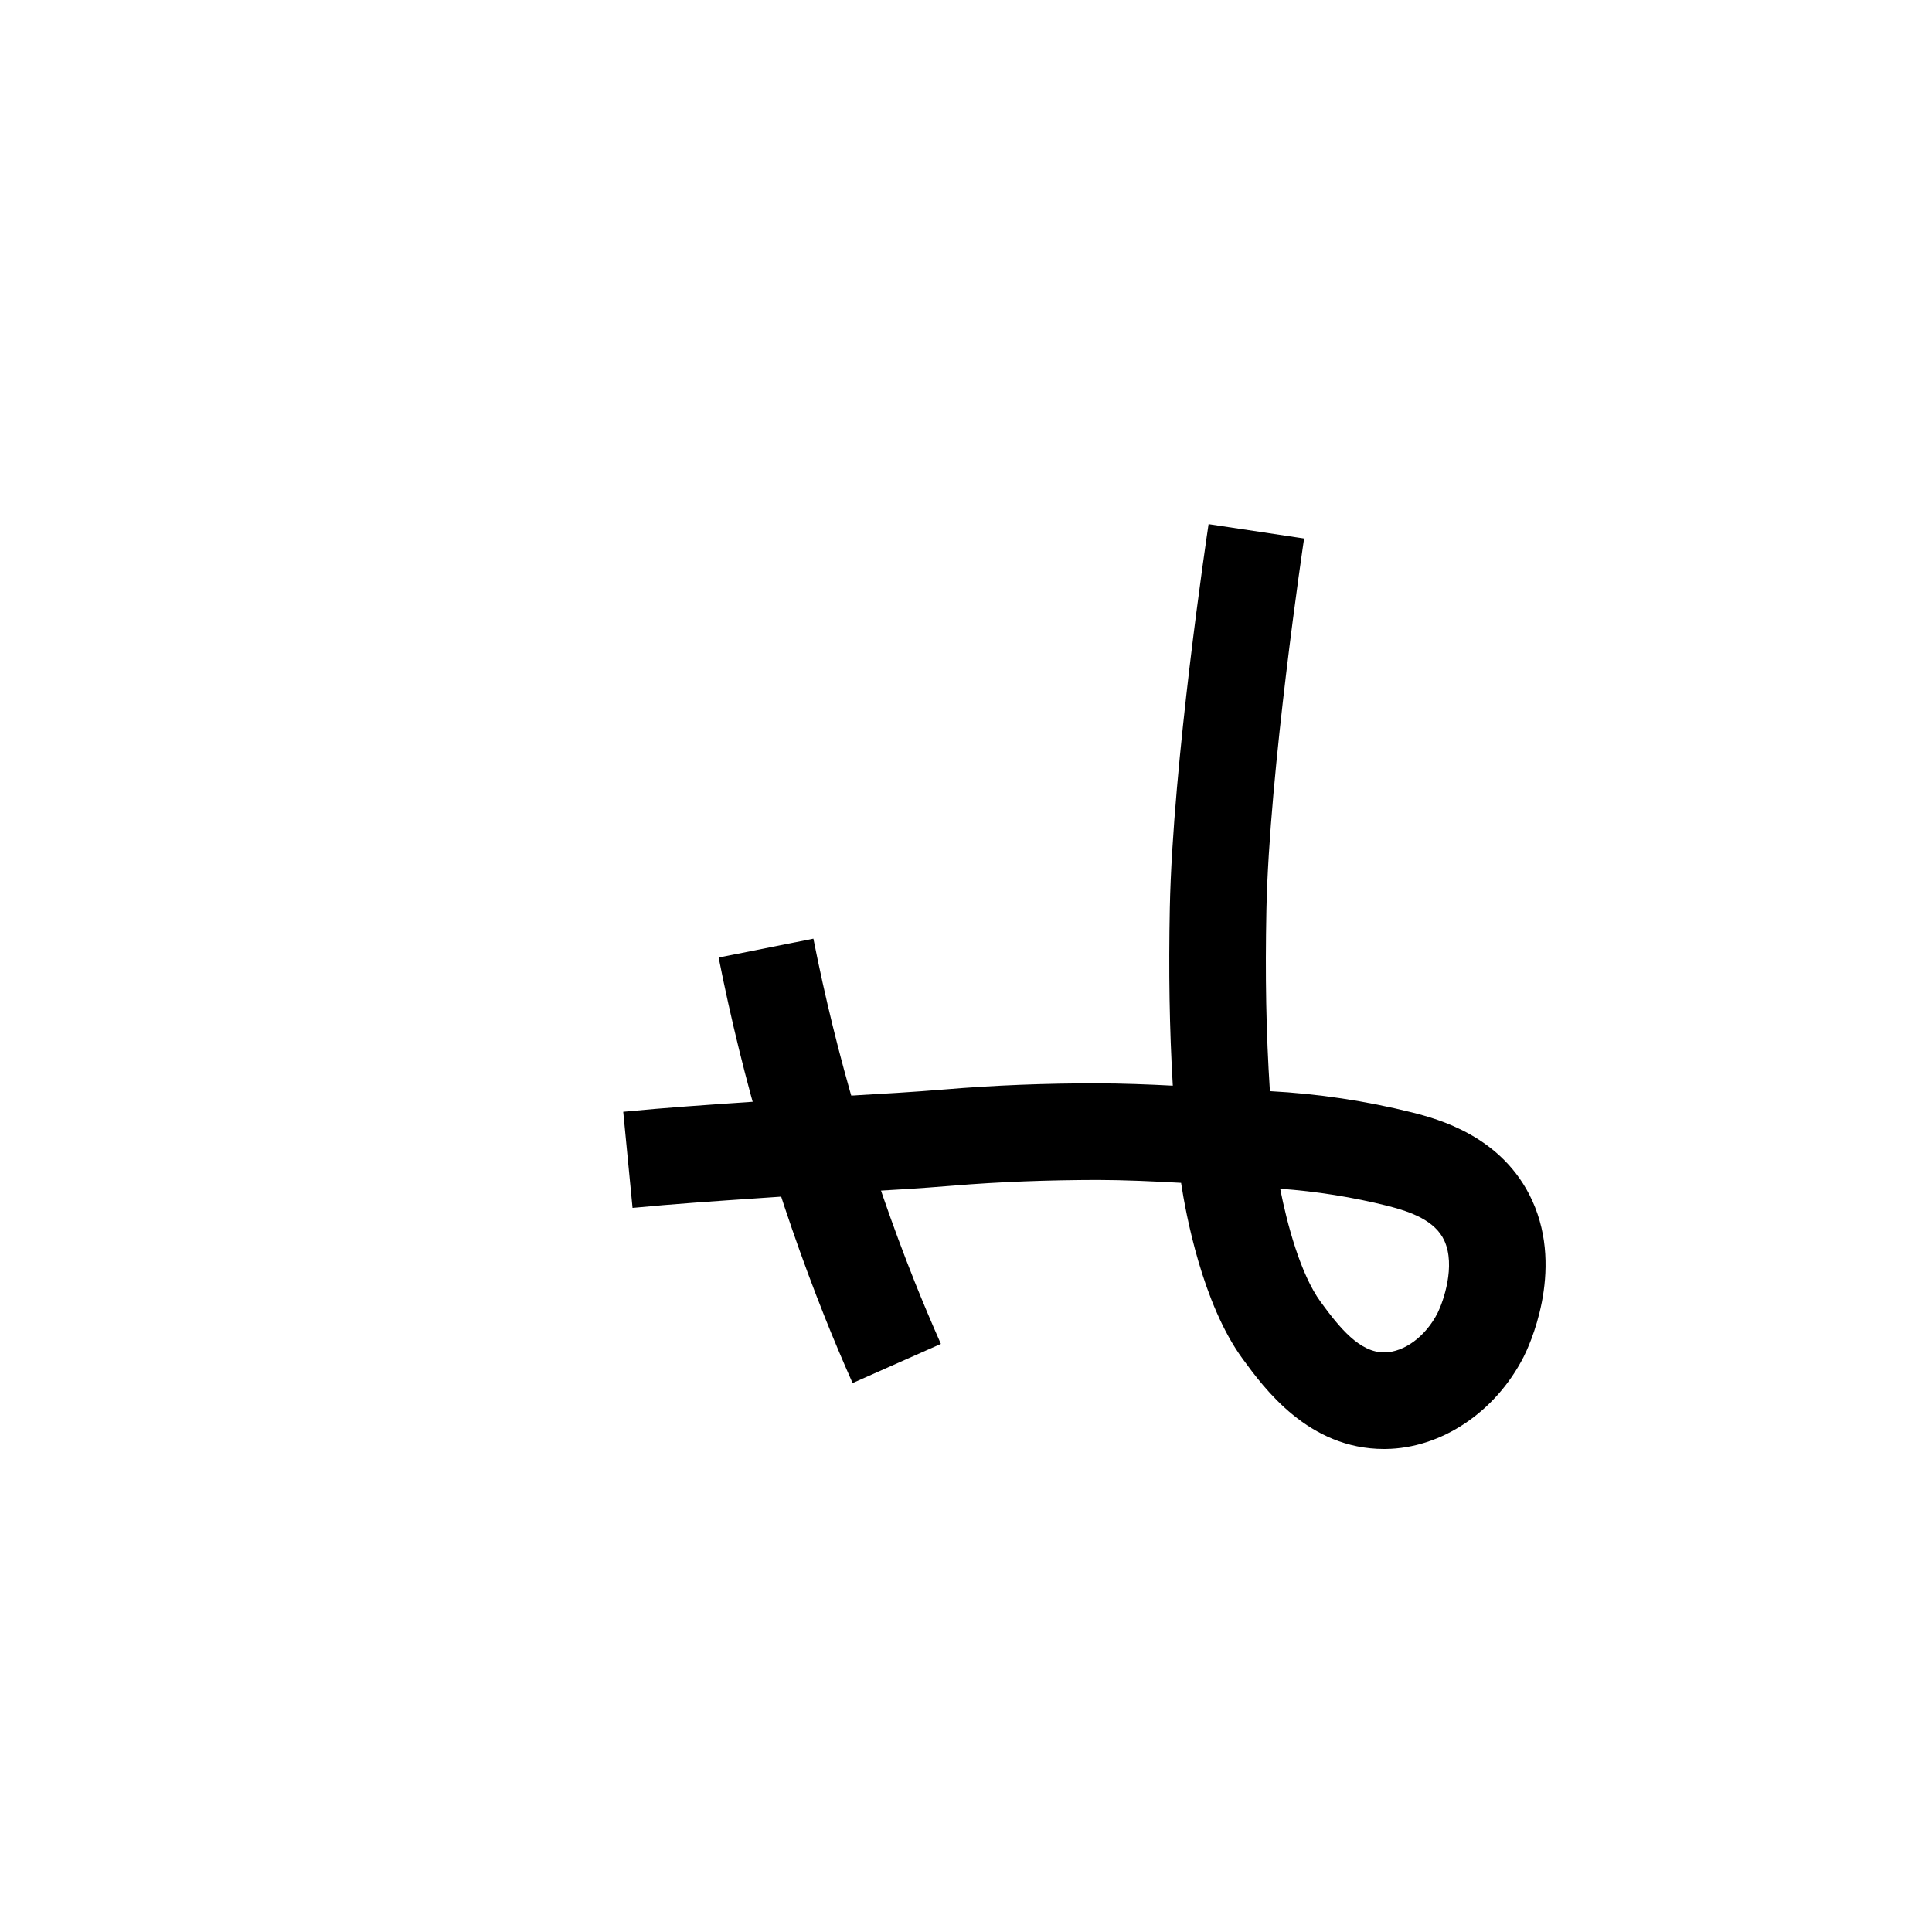
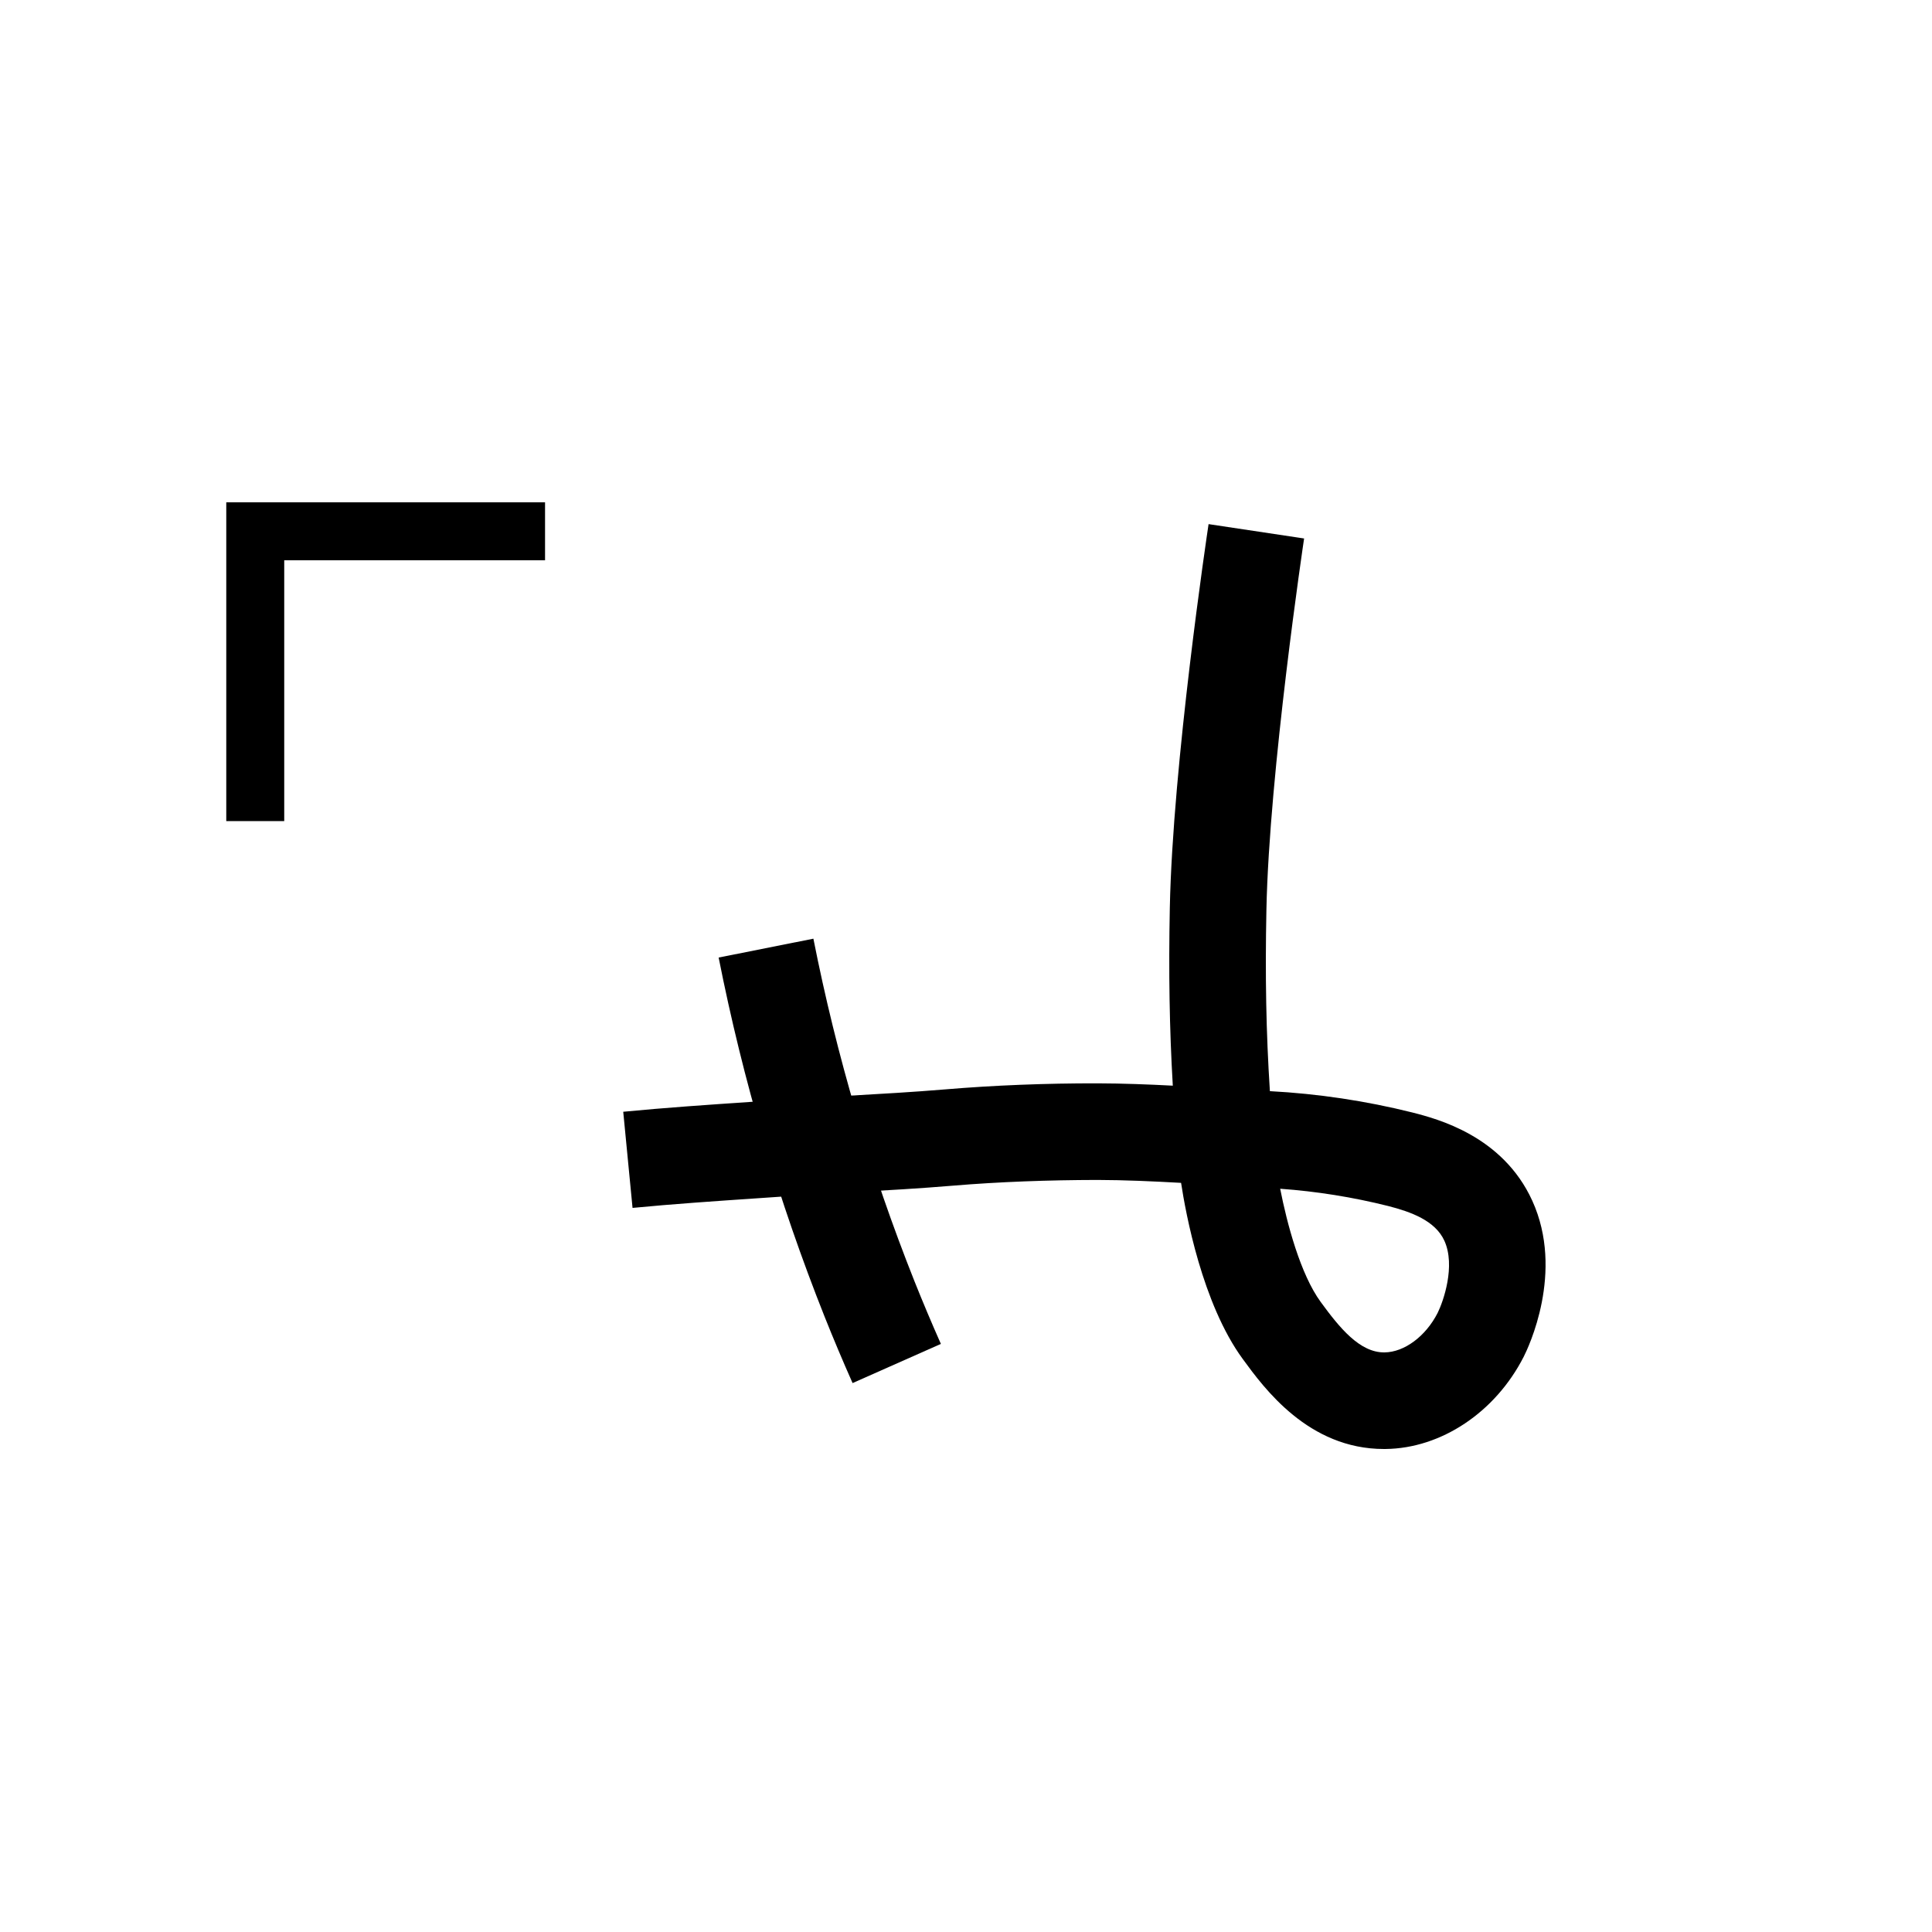
<svg xmlns="http://www.w3.org/2000/svg" viewBox="0 0 200 200" id="ba'" data-name="ba'">
  <path d="M88.259,143.176c-.999-2.251-1.968-4.55-2.88-6.832A211.904,211.904,0,0,1,74.394,99.125l9.808-1.953a201.794,201.794,0,0,0,10.462,35.458c.867,2.169,1.788,4.353,2.736,6.491Z" />
  <path d="M143.267,150c-7.812,0-12.404-6.286-14.618-9.318-4.191-5.722-5.907-15.092-6.384-18.233-2.893-.161-5.821-.295-8.674-.302-5.056.012-10.104.188-14.967.595-3.361.281-6.749.475-10.335.68-2.409.138-4.851.277-7.31.447l-2.623.179c-4.274.29-8.693.589-12.875.994l-.964-9.953c4.325-.419,8.817-.724,13.162-1.019l2.611-.178c2.498-.172,4.98-.314,7.428-.454,3.518-.201,6.841-.391,10.072-.661,5.146-.431,10.456-.639,15.825-.63,2.611.007,5.22.107,7.793.241-.349-5.94-.44-11.793-.309-18.401.298-14.875,3.86-38.722,4.012-39.73L135,55.743c-.036.24-3.617,24.219-3.902,38.444-.137,6.86-.032,12.698.361,18.769a77.971,77.971,0,0,1,14.759,2.211c2.545.655,9.335,2.403,12.399,9.122,3.371,7.393-.438,15.285-.884,16.161-2.928,5.744-8.543,9.49-14.306,9.549C143.374,149.999,143.32,150,143.267,150Zm-10.744-26.942c.704,3.585,2.092,8.846,4.196,11.721,1.942,2.66,4.042,5.254,6.604,5.221,2.056-.021,4.265-1.663,5.5-4.087.591-1.188,1.882-4.874.697-7.474-.955-2.092-3.472-2.989-5.807-3.591A65.284,65.284,0,0,0,132.522,123.058Z" />
-   <path d="M26.423,85V55h30" style="fill:none;stroke-miterlimit:10;stroke-width:6px" />
+   <polygon points="29.423 85 23.423 85 23.423 52 56.423 52 56.423 58 29.423 58 29.423 85" />
</svg>
